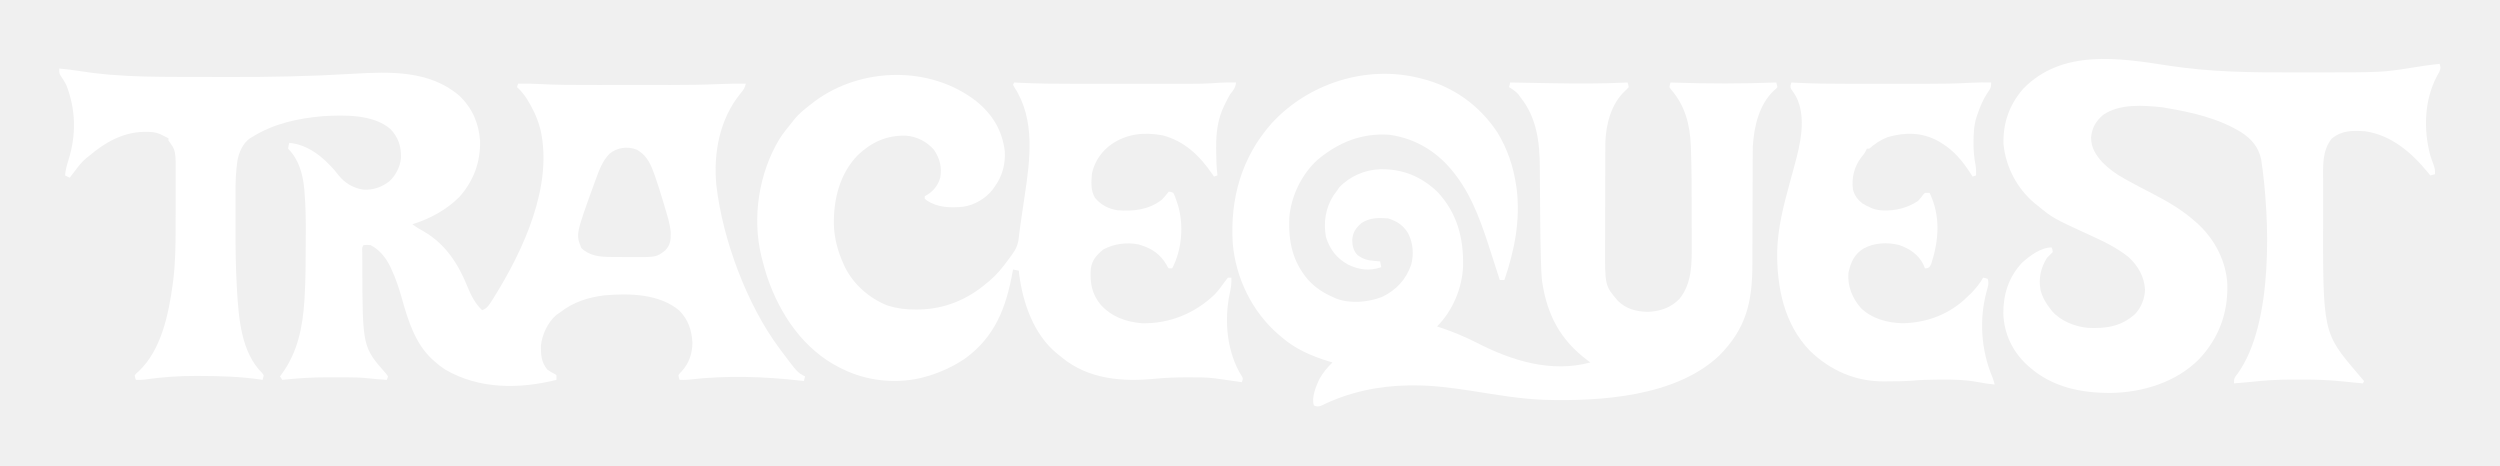
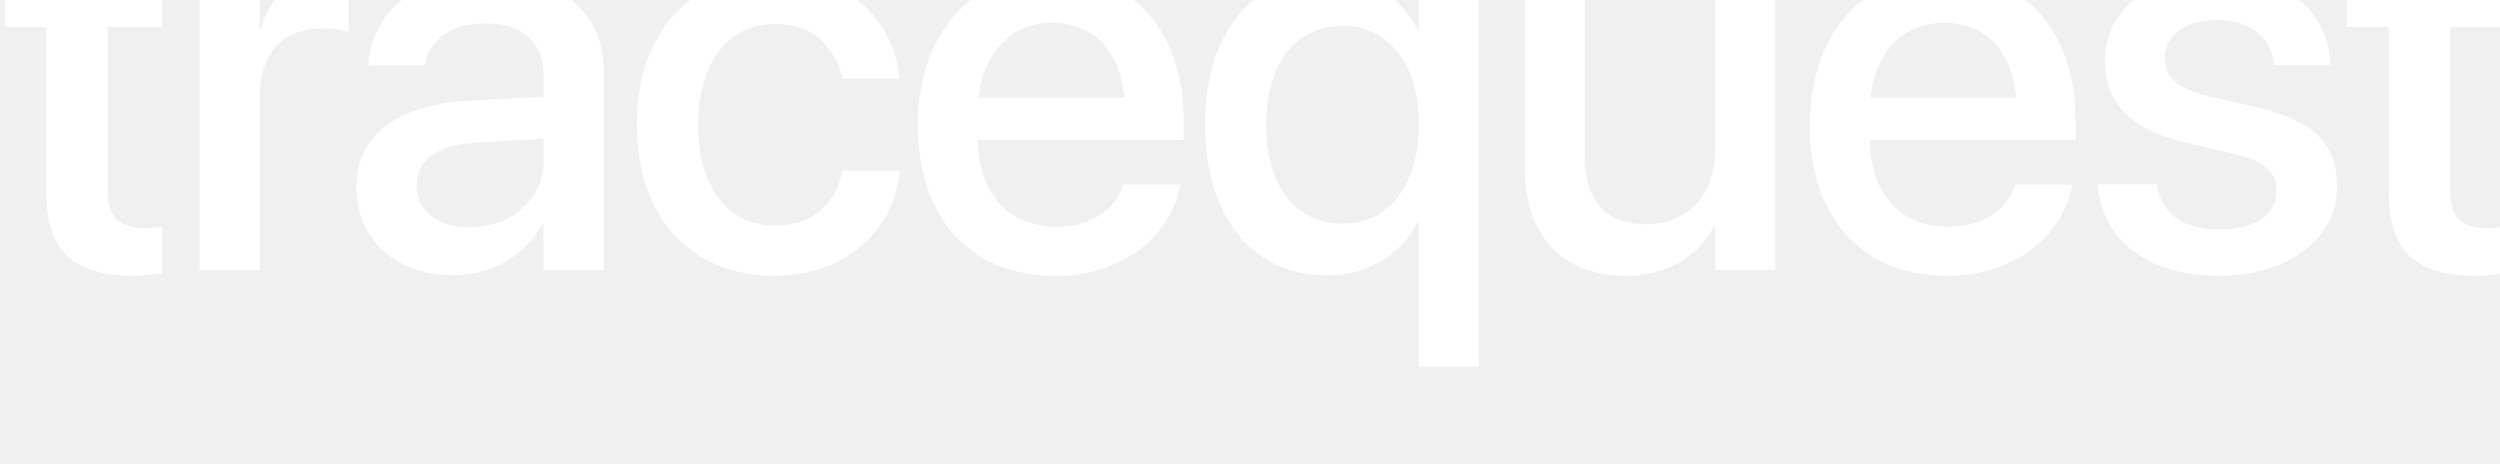
- <svg xmlns="http://www.w3.org/2000/svg" viewBox="0 0 2152 401" width="2152" height="401" fill="#ffffff">
-   <path d="M0 0 C35.41 5.46 70.39 5.92 106.16 5.79 C111.3 5.78 116.44 5.78 121.59 5.79 C183.91 5.83 183.91 5.83 211.39 1.41 C213.64 1.06 215.9 0.72 218.15 0.37 C218.66 0.29 218.66 0.29 221.24 -0.11 C225.19 -0.69 229.16 -1.12 233.14 -1.53 C234.14 1.61 234.24 2.23 232.84 5.43 C232.53 5.99 232.53 5.99 230.95 8.84 C220.05 29.31 219.15 54.47 224.97 76.66 C225.82 79.43 226.72 82.08 227.76 84.77 C228.98 88.05 229.46 90.04 229.14 93.47 C227.82 93.8 226.5 94.13 225.14 94.47 C224.8 94.06 224.8 94.06 223.12 91.98 C209.08 74.87 191.84 59.89 169.14 56.47 C158.13 55.8 149.13 55.52 140.26 62.84 C131.94 73.12 132.83 86.48 132.87 99.04 C132.87 100.66 132.87 102.27 132.86 103.88 C132.86 107.26 132.87 110.63 132.87 114.01 C132.89 118.24 132.88 122.46 132.87 126.69 C132.63 229.77 132.63 229.77 162.14 264.47 C162.72 265.16 163.31 265.86 163.91 266.57 C165.31 268.22 166.72 269.84 168.14 271.47 C167.81 272.13 167.48 272.79 167.14 273.47 C165.74 273.35 164.34 273.22 162.95 273.09 C161.97 273.01 160.99 272.92 159.98 272.83 C157.21 272.57 154.45 272.29 151.69 271.98 C139.45 270.66 127.35 270.15 115.05 270.21 C112.14 270.22 109.22 270.21 106.31 270.2 C94.22 270.19 82.34 270.9 70.33 272.24 C65.6 272.74 60.87 273.1 56.14 273.47 C56.14 269 56.56 268.54 59.2 265.22 C90.49 221.85 87.12 130.88 79.54 80.52 C77.17 70.02 71.39 63.22 62.45 57.36 C42.94 45.41 20.44 40.25 -1.86 36.47 C-2.98 36.27 -4.09 36.07 -5.24 35.86 C-21.59 34.1 -42.43 32.53 -56.55 42.41 C-62.97 47.94 -66.14 53.58 -66.88 62.01 C-66.81 70.82 -62.62 77.17 -56.86 83.47 C-51.17 89.07 -45.23 93.39 -38.24 97.22 C-37.79 97.47 -37.79 97.47 -35.52 98.75 C-28.77 102.5 -21.92 106.06 -15.05 109.59 C-1.36 116.66 11.63 124.12 23.14 134.47 C23.99 135.23 24.84 135.98 25.71 136.76 C39.87 150.07 49.5 168.69 50.42 188.25 C51.08 212.9 43.17 234.35 26.36 252.34 C6.77 272.42 -22.42 281.33 -49.92 281.71 C-75.41 281.79 -100.12 276.84 -119.86 259.47 C-120.24 259.14 -120.24 259.14 -122.13 257.48 C-134.67 245.78 -141.79 230.57 -142.4 213.52 C-142.55 196.96 -137.81 181.99 -126.35 169.68 C-119.54 163.62 -110.18 156.47 -100.86 156.47 C-100.05 158.16 -100.05 158.16 -99.86 160.47 C-101.51 162.16 -103.18 163.82 -104.86 165.47 C-110.18 173.99 -112.21 183.12 -110.4 193.02 C-108.74 199.34 -105.89 204.35 -101.86 209.47 C-101.39 210.09 -100.91 210.7 -100.41 211.34 C-92.83 219.93 -80.7 224.67 -69.47 225.69 C-54.01 226.44 -41.05 224.54 -29.12 213.91 C-23.72 208.29 -20.74 200.68 -20.43 192.91 C-21.07 181.61 -26.29 172.49 -34.49 164.84 C-44.86 156.51 -56.72 150.95 -68.74 145.47 C-99.6 131.32 -99.6 131.32 -112.86 120.47 C-113.73 119.78 -114.59 119.1 -115.48 118.39 C-130.62 105.67 -140.32 87.21 -142.25 67.52 C-142.77 49.43 -137.34 33.85 -125.49 20.09 C-92.19 -14.45 -42.91 -6.71 0 0 Z " transform="translate(1866.865,56.53072)" />
-   <path d="M0 0 C5.64 0.51 11.23 1.15 16.82 2.05 C25 3.38 33.18 4.4 41.44 5.12 C42.28 5.2 43.12 5.28 43.99 5.35 C63.46 6.96 82.93 7.17 102.45 7.2 C103.81 7.21 105.16 7.21 106.52 7.21 C112.93 7.23 119.34 7.23 125.75 7.24 C132.25 7.24 138.74 7.25 145.24 7.28 C181.3 7.42 217.11 6.68 253.12 4.49 C284.73 2.62 318.77 1.5 344.31 23.31 C355.51 33.97 361.09 46.78 362.24 62.18 C362.65 80.45 356.83 96.39 344.75 110.19 C333.73 121.47 319.01 129.42 304 134 C307.05 136.41 310.22 138.26 313.62 140.12 C332.75 151.21 343.63 168.38 351.63 188.35 C354.61 195.65 358.21 202.52 364 208 C368.56 206.5 370.5 202.79 372.94 198.94 C373.17 198.57 373.17 198.57 374.37 196.69 C399.38 156.54 425.11 101.4 414.31 52.94 C412.64 46.26 410.3 40.04 407 34 C406.45 32.97 405.9 31.94 405.34 30.88 C402.12 25.1 398.98 20.37 394 16 C394.33 15.01 394.66 14.02 395 13 C401.25 12.88 407.45 13 413.68 13.35 C427.79 14.14 441.88 14.15 456.01 14.13 C458.67 14.13 461.33 14.13 464 14.14 C469.55 14.14 475.1 14.14 480.65 14.13 C486.99 14.12 493.33 14.13 499.66 14.13 C505.18 14.14 510.7 14.14 516.22 14.13 C519.48 14.13 522.75 14.13 526.01 14.14 C540.26 14.15 554.48 13.98 568.72 13.35 C576.15 13.03 583.56 12.95 591 13 C590.2 16.72 588.88 18.6 586.38 21.5 C568.46 43.48 562.95 72.81 565.65 100.58 C571.12 147.36 591.87 203.24 620 241 C620.42 241.56 620.83 242.12 621.26 242.7 C635.54 261.77 635.54 261.77 642 265 C641.67 266.32 641.34 267.64 641 269 C640.24 268.91 639.47 268.82 638.68 268.72 C606.7 265.06 573.96 264.02 541.93 267.81 C539.28 268.07 536.66 268.07 534 268 C533.33 266.2 533.33 266.2 533 264 C534.07 262.36 534.07 262.36 535.69 260.75 C542.13 253.71 544.92 245.61 545.04 236.08 C544.45 225.1 541.48 216.27 533.74 208.29 C516.49 193.87 490.83 193.38 469.46 195.22 C455.27 196.92 442.28 201.07 431 210 C429.97 210.7 428.94 211.4 427.88 212.12 C420.52 218.43 415.66 228.97 414.63 238.39 C414.48 246.23 414.96 252.71 420 259 C422.08 260.56 424.07 261.76 426.43 262.87 C426.95 263.24 427.46 263.61 428 264 C428 265.32 428 266.64 428 268 C395.8 276 361.25 276.14 332 259 C328.77 256.88 325.86 254.6 323 252 C322.32 251.4 321.63 250.79 320.93 250.17 C306.21 236.4 300.22 216.66 294.92 197.84 C292.47 189.2 289.75 180.89 285.95 172.73 C285.79 172.39 285.79 172.39 284.97 170.64 C281.18 162.82 275.84 156.05 268 152 C264.75 151.75 264.75 151.75 262 152 C260.13 153.87 260.87 157.02 260.87 159.51 C260.87 160.18 260.86 160.85 260.86 161.53 C260.86 163.73 260.87 165.93 260.88 168.12 C260.88 168.87 260.88 169.62 260.88 170.39 C261.09 239.72 261.09 239.72 281.52 262.87 C282.01 263.57 282.5 264.28 283 265 C282.67 265.99 282.34 266.98 282 268 C280.04 267.86 278.08 267.71 276.12 267.56 C275.03 267.48 273.94 267.4 272.82 267.32 C270 267.08 267.2 266.8 264.39 266.49 C259.23 265.97 254.13 265.84 248.95 265.83 C248.02 265.83 247.09 265.83 246.13 265.82 C244.16 265.82 242.19 265.81 240.23 265.81 C237.3 265.81 234.37 265.79 231.44 265.78 C218.19 265.74 205.17 266.56 192 268 C191.67 267.5 191.67 267.5 190 265 C190.59 264.2 191.18 263.4 191.79 262.58 C205.22 244.09 209.57 222.51 211 200 C211.06 199.15 211.11 198.29 211.17 197.41 C212.15 181.41 212.12 165.36 212.18 149.34 C212.18 146.98 212.19 144.63 212.21 142.27 C212.27 130.27 212.13 118.35 211.13 106.38 C211.09 105.92 211.09 105.92 210.9 103.6 C209.7 90.87 206.28 78.28 197 69 C197.38 66.37 197.38 66.37 198 64 C214.1 65.4 227.13 76.14 237.32 87.98 C238.39 89.27 239.44 90.57 240.46 91.89 C245.73 98.57 253.45 103.16 261.98 104.25 C270.23 104.71 277.93 102.01 284.38 96.88 C289.89 91.63 293.52 84.34 294.2 76.74 C294.39 66.93 291.88 59.16 285 52 C270.23 39.32 245.32 39.91 227 41 C205.57 42.85 184.39 47.39 166 59 C165.37 59.37 164.74 59.75 164.09 60.13 C158.16 64.23 154.8 71.93 153.45 78.81 C151.96 88.49 151.71 97.91 151.73 107.67 C151.73 109.36 151.73 111.06 151.73 112.75 C151.73 116.29 151.73 119.83 151.74 123.37 C151.75 127.79 151.74 132.22 151.73 136.64 C151.69 154.03 151.88 171.37 152.9 188.73 C152.94 189.41 152.98 190.1 153.02 190.8 C154.45 214.88 156.6 244.37 174.78 262.25 C175.18 262.82 175.58 263.4 176 264 C175.58 266.11 175.58 266.11 175 268 C174.42 267.91 173.84 267.82 173.24 267.72 C155.94 265.16 138.78 264.67 121.31 264.62 C120.25 264.62 119.19 264.61 118.09 264.6 C103.02 264.52 88.38 265.59 73.46 267.73 C70.95 268.01 68.52 268.05 66 268 C65.29 266.21 65.29 266.21 65 264 C66.37 262.32 66.37 262.32 68.44 260.56 C87.91 242.21 94.25 211.05 97.69 185.5 C97.81 184.62 97.93 183.75 98.05 182.85 C99.94 167.81 100.16 152.66 100.17 137.53 C100.17 135.83 100.17 134.13 100.18 132.43 C100.18 128.91 100.19 125.39 100.19 121.87 C100.19 117.38 100.2 112.89 100.22 108.4 C100.23 104.91 100.23 101.41 100.23 97.92 C100.23 96.26 100.23 94.61 100.24 92.95 C100.34 70.45 100.34 70.45 94 62 C94 61.34 94 60.68 94 60 C92.68 59.31 91.34 58.65 90 58 C89.48 57.75 89.48 57.75 86.88 56.46 C82.75 54.71 79 54.46 74.56 54.5 C73.78 54.51 73 54.51 72.19 54.52 C54.6 55.04 39.1 63.73 26 75 C25.52 75.38 25.52 75.38 23.08 77.29 C19.56 80.22 16.88 83.67 14.12 87.31 C13.63 87.96 13.13 88.6 12.62 89.27 C11.41 90.84 10.2 92.42 9 94 C7.68 93.34 6.36 92.68 5 92 C5.43 87.33 6.52 83.16 7.94 78.69 C14.75 56.94 14.34 35.3 6 14 C4.5 11.22 2.94 8.61 1.14 6.02 C0 4 0 4 0 0 Z M473.73 73.29 C467.62 79.34 464.5 88.07 461.62 96 C461.44 96.51 461.44 96.51 460.49 99.08 C444.62 142.78 444.62 142.78 449.44 154.5 C456.47 161.36 465.46 162.15 474.82 162.2 C475.67 162.21 476.52 162.21 477.4 162.22 C479.2 162.23 481 162.24 482.81 162.24 C485.53 162.25 488.25 162.28 490.97 162.31 C514 162.45 514 162.45 521.62 156.56 C526.27 151.55 526.47 147.52 526.36 140.83 C525.68 133.56 523.49 126.72 521.38 119.75 C520.94 118.27 520.51 116.78 520.08 115.3 C517.86 107.72 515.45 100.21 512.86 92.75 C512.74 92.41 512.74 92.41 512.13 90.65 C509.41 83 506.08 75.47 499 71 C498.69 70.8 498.69 70.8 497.12 69.81 C489.16 66.77 480.39 67.87 473.73 73.29 Z " transform="translate(51,59)" />
-   <path d="M0 0 C0.7 0.17 1.4 0.33 2.11 0.5 C29.77 7.3 52.5 23.51 68.16 47.28 C76.48 61.01 81.63 76.15 84 92 C84.18 93.19 84.37 94.37 84.55 95.59 C87.82 122.79 82.73 148.4 74 174 C72.68 174 71.36 174 70 174 C69.61 172.78 69.21 171.55 68.81 170.29 C67.33 165.68 65.84 161.06 64.35 156.45 C63.71 154.47 63.07 152.49 62.43 150.5 C55.15 127.8 47.39 104.32 33 85 C32.35 84.13 31.71 83.26 31.04 82.37 C16.85 64.03 -1.82 52.29 -25 49 C-48.89 47.37 -68.88 55.52 -87.1 70.75 C-100.76 83.33 -109.73 102.08 -111.2 120.55 C-111.97 140.73 -108.49 158.09 -95.02 173.82 C-88.5 180.85 -81.82 185.18 -73 189 C-72.24 189.34 -71.49 189.69 -70.71 190.04 C-58.55 194.64 -43.24 193.2 -31.34 188.61 C-19.09 182.7 -10.8 173.76 -6.28 160.95 C-3.82 152.03 -4.62 142.17 -8.84 133.93 C-13.1 126.83 -18.25 123.58 -26 121 C-34.35 120.35 -41.84 120.28 -49 125 C-54.04 129.4 -56.45 132.92 -57.02 139.52 C-56.98 144.49 -55.95 149.07 -52.34 152.64 C-47.83 155.97 -43.9 157.1 -38.31 157.56 C-37.32 157.65 -36.32 157.73 -35.3 157.82 C-34.54 157.88 -33.78 157.94 -33 158 C-32.84 158.82 -32.84 158.82 -32 163 C-42.13 166.45 -50.98 165.37 -60.61 160.75 C-70.52 155.23 -76.06 147.91 -79.58 137.23 C-81.95 124.55 -80.01 111.9 -73 101.06 C-72.01 99.7 -71.01 98.34 -70 97 C-69.42 96.13 -68.85 95.27 -68.25 94.38 C-58.97 84.58 -45.99 79.06 -32.62 78.66 C-13.47 78.41 2.39 84.86 16.4 98.21 C33.53 116.6 39.05 138.34 38.38 162.77 C37.48 181.43 29.34 200.66 16 214 C16.54 214.18 17.08 214.36 17.64 214.54 C28.87 218.32 39.59 222.57 50.12 228 C80.27 243.49 114.11 254.11 148 245 C147.15 244.37 146.31 243.74 145.44 243.09 C122.14 225.6 110.82 204.25 106.48 175.54 C105.76 169.56 105.64 163.54 105.46 157.52 C105.45 157.19 105.45 157.19 105.4 155.51 C105.03 143.79 104.88 132.06 104.79 120.32 C104.77 118.62 104.76 116.92 104.75 115.22 C104.69 108.28 104.63 101.35 104.6 94.41 C104.58 90.08 104.54 85.75 104.5 81.42 C104.48 79.81 104.48 78.2 104.47 76.59 C104.42 55.34 101.7 34.07 88 17 C87.32 16.05 86.64 15.1 85.94 14.12 C83.58 11.54 80.97 9.83 78 8 C78.33 6.68 78.66 5.36 79 4 C79.76 4.01 80.53 4.03 81.31 4.04 C91 4.23 100.69 4.4 110.38 4.56 C110.76 4.57 110.76 4.57 112.7 4.6 C135.15 4.97 157.56 5.17 180 4 C180.63 5.86 180.63 5.86 181 8 C178.94 10.25 178.94 10.25 177.53 11.54 C165.75 22.8 161.5 39.78 160.9 55.58 C160.86 58.45 160.84 61.31 160.84 64.17 C160.83 65.25 160.83 66.33 160.82 67.45 C160.81 71 160.8 74.55 160.8 78.11 C160.79 79.33 160.79 80.55 160.79 81.81 C160.77 88.27 160.76 94.73 160.76 101.19 C160.75 107.83 160.73 114.47 160.7 121.12 C160.68 126.25 160.68 131.39 160.68 136.53 C160.67 138.97 160.67 141.42 160.65 143.87 C160.48 178.94 160.48 178.94 171.75 192.03 C178.78 198.94 187.45 201.19 197.12 201.44 C207.88 201.07 217.13 198.07 224.75 190.18 C235.79 176.49 235.3 158.99 235.23 142.3 C235.23 140.5 235.23 138.7 235.23 136.9 C235.23 133.14 235.22 129.38 235.21 125.61 C235.19 120.88 235.19 116.14 235.19 111.4 C235.19 94.72 235.16 78.05 234.57 61.38 C234.53 60.33 234.49 59.28 234.46 58.2 C233.71 40.3 229.53 24 217.56 10.19 C217.3 9.83 217.3 9.83 216 8 C216.4 5.86 216.4 5.86 217 4 C217.86 4.03 218.72 4.06 219.6 4.09 C249.12 5.11 278.49 5.12 308 4 C308.57 5.91 308.57 5.91 309 8 C307.85 9.43 307.85 9.43 306.06 10.88 C293.12 23.02 288.81 42.14 287.81 59.22 C287.74 62.54 287.72 65.85 287.73 69.17 C287.72 70.42 287.72 71.66 287.71 72.95 C287.7 75.63 287.7 78.31 287.7 80.99 C287.69 85.25 287.67 89.5 287.65 93.76 C287.61 104.33 287.57 114.9 287.55 125.46 C287.54 133.69 287.51 141.92 287.47 150.14 C287.45 153.67 287.44 157.2 287.44 160.74 C287.45 193.04 282.04 215.92 258.75 239.25 C221.25 274.48 156.62 278.61 108.07 277.16 C87.29 276.41 66.65 272.72 46.13 269.51 C29.12 266.87 12.06 264.59 -5.19 264.75 C-5.74 264.75 -5.74 264.75 -8.51 264.77 C-34.72 265.12 -60.38 270.67 -83.95 282.34 C-86.42 283.13 -87.63 283.05 -90 282 C-92.25 275.26 -88.27 265.75 -85.38 259.49 C-82.17 253.8 -78.69 249.5 -74 245 C-74.55 244.84 -74.55 244.84 -77.34 244 C-92.15 239.42 -106.26 233.36 -118 223 C-118.79 222.34 -119.59 221.67 -120.41 220.99 C-143.18 201.41 -157.43 172.13 -159.87 142.17 C-162.15 103.78 -152.29 68.51 -126.51 39.31 C-95.1 4.98 -45.41 -11.08 0 0 Z " transform="translate(1221,67)" />
-   <path d="M0 0 C14.03 11.32 22.58 25.34 24.65 43.39 C25.2 54.8 22.43 64.75 15.71 73.95 C15.49 74.27 15.49 74.27 14.37 75.88 C8.32 83.79 -1.45 89.52 -11.29 90.95 C-22.38 91.92 -32.99 91.78 -42.58 85.44 C-43.14 84.95 -43.71 84.46 -44.29 83.95 C-44.29 83.29 -44.29 82.63 -44.29 81.95 C-43.42 81.42 -42.56 80.88 -41.67 80.33 C-36.22 76.83 -32.49 71.79 -30.85 65.52 C-29.41 56.72 -31.35 49.36 -36.29 41.95 C-42.54 34.82 -51.08 30.41 -60.54 29.72 C-77.23 29.39 -89.85 35.18 -101.97 46.54 C-117.58 62.78 -122.83 84.51 -122.5 106.44 C-122.1 118.19 -119.13 129.25 -114.29 139.95 C-113.87 140.89 -113.45 141.82 -113.02 142.78 C-105.58 157.8 -91.84 169.88 -76.29 175.95 C-68.19 178.49 -60.57 179.48 -52.1 179.39 C-51.01 179.38 -49.92 179.37 -48.8 179.36 C-27.22 178.89 -7.74 170.94 8.71 156.95 C9.57 156.26 10.42 155.56 11.31 154.84 C17.7 149.43 22.72 143.32 27.57 136.54 C28.62 135.07 29.72 133.64 30.82 132.2 C34.26 127.42 36.05 123.5 36.67 117.61 C36.83 116.28 36.99 114.94 37.15 113.61 C37.23 112.87 37.32 112.14 37.41 111.38 C37.99 106.71 38.71 102.06 39.4 97.41 C39.71 95.33 40.02 93.24 40.33 91.16 C40.8 87.95 41.28 84.75 41.75 81.54 C46.39 50.42 51.09 16.05 32.97 -11.79 C32.55 -12.53 32.14 -13.28 31.71 -14.05 C32.04 -14.71 32.37 -15.37 32.71 -16.05 C34 -15.98 35.29 -15.9 36.62 -15.83 C52.92 -15 69.2 -14.9 85.52 -14.91 C89.3 -14.91 93.07 -14.91 96.85 -14.91 C103.18 -14.91 109.51 -14.91 115.84 -14.92 C123.11 -14.92 130.38 -14.92 137.64 -14.91 C143.95 -14.91 150.25 -14.91 156.56 -14.91 C160.29 -14.91 164.03 -14.91 167.77 -14.91 C195.7 -14.89 195.7 -14.89 209.23 -15.83 C214.06 -16.13 218.87 -16.14 223.71 -16.05 C223.2 -11.55 221.54 -9.49 218.71 -6.05 C217.23 -3.57 215.93 -1.01 214.65 1.58 C214.3 2.28 213.95 2.99 213.58 3.72 C207.94 15.38 206.53 26.79 206.58 39.64 C206.59 40.71 206.59 41.77 206.59 42.87 C206.63 49.94 206.85 56.93 207.71 63.95 C207.21 64.12 207.21 64.12 204.71 64.95 C204.29 64.33 203.86 63.7 203.42 63.05 C192.53 47.15 179.59 34.47 160.45 29.45 C144.81 26.6 130.23 27.88 116.71 36.95 C108.06 43.06 102.08 51.6 99.71 61.95 C99.05 69.14 98.38 76.96 102.33 83.31 C107.47 89.42 113.88 92.71 121.71 93.95 C135.47 94.98 148.45 93.62 159.71 84.95 C161.95 82.72 163.79 80.48 165.71 77.95 C167.54 78.03 167.54 78.03 169.71 78.95 C171.16 81.94 171.16 81.94 172.4 85.7 C172.61 86.32 172.61 86.32 173.66 89.44 C178.83 106.73 177.17 128 168.71 143.95 C167.72 143.95 166.73 143.95 165.71 143.95 C164.64 142.49 164.64 142.49 163.58 140.45 C158.46 131.83 151.2 126.85 141.71 123.95 C141.1 123.76 140.49 123.57 139.86 123.37 C129.45 121.35 118.75 122.7 109.46 127.7 C103.84 132.3 99.88 136.57 98.71 143.95 C97.77 155.86 99.4 165.79 107.09 175.18 C116.64 185.63 128.56 189.97 142.56 191.2 C166.17 191.76 188.11 182.81 205.08 166.63 C208.26 163.35 211 159.72 213.6 155.97 C214.58 154.58 215.64 153.26 216.71 151.95 C217.7 151.95 218.69 151.95 219.71 151.95 C219.86 156.85 219.34 161.01 218.21 165.77 C213.31 189.21 215.83 216.74 228.89 237.18 C229.71 238.95 229.71 238.95 228.71 241.95 C228.12 241.87 227.53 241.78 226.93 241.69 C224.21 241.3 221.49 240.91 218.77 240.52 C217.85 240.38 216.92 240.25 215.97 240.11 C213.22 239.71 210.46 239.33 207.71 238.95 C207.35 238.9 207.35 238.9 205.54 238.64 C198.25 237.69 190.93 237.76 183.58 237.77 C182.88 237.77 182.18 237.77 181.45 237.76 C172.36 237.77 163.39 238.06 154.33 238.95 C125.93 241.77 96.81 239.5 73.82 220.72 C73.47 220.43 73.47 220.43 71.71 218.95 C71.06 218.44 70.4 217.94 69.73 217.41 C49.63 201.14 40.21 173.9 37.02 149.08 C36.92 148.05 36.82 147.02 36.71 145.95 C35.06 145.62 33.41 145.29 31.71 144.95 C31.59 145.63 31.47 146.3 31.35 147 C25.78 177.7 16.33 202.81 -9.77 221.75 C-20.93 229.19 -33.28 234.7 -46.29 237.95 C-46.99 238.13 -47.7 238.31 -48.43 238.49 C-70.11 243.42 -94.36 240.71 -114.29 230.95 C-115.32 230.46 -116.36 229.97 -117.42 229.47 C-148.73 213.68 -169 183.52 -180.02 151 C-181.62 146.03 -183.01 141.02 -184.29 135.95 C-184.47 135.26 -184.65 134.57 -184.83 133.85 C-193.06 100.35 -187.11 62.14 -169.41 32.71 C-166.08 27.5 -162.21 22.72 -158.29 17.95 C-157.77 17.28 -157.25 16.6 -156.71 15.91 C-152.34 10.41 -146.82 6.22 -141.29 1.95 C-140.51 1.34 -139.73 0.73 -138.92 0.11 C-99 -29.45 -39.47 -30.72 0 0 Z " transform="translate(840.29,87.0459)" />
-   <path d="M0 0 C0.64 0.04 0.64 0.04 3.86 0.21 C18.93 1 33.96 1.15 49.04 1.13 C51.58 1.13 54.13 1.13 56.67 1.14 C61.96 1.14 67.26 1.14 72.55 1.13 C78.61 1.12 84.67 1.13 90.73 1.13 C96.63 1.14 102.54 1.14 108.45 1.13 C110.93 1.13 113.41 1.13 115.89 1.14 C128.89 1.15 141.83 1 154.81 0.22 C160.54 -0.11 166.26 -0.09 172 0 C172 4.51 171.33 5.37 168.81 8.94 C164.82 14.97 162.31 21.17 160 28 C159.76 28.69 159.53 29.38 159.29 30.1 C157.1 37.11 156.81 44.4 156.81 51.69 C156.81 52.08 156.81 52.08 156.81 54.05 C156.86 59.88 157.47 65.47 158.56 71.2 C159.03 74.18 159.07 77 159 80 C158.01 80.33 157.02 80.66 156 81 C155.53 80.25 155.05 79.5 154.57 78.73 C147.55 67.87 140.19 58.78 129 52 C128.61 51.76 128.61 51.76 126.64 50.57 C112.49 42.76 98.14 42.73 83 47 C76.79 49.42 71.98 52.64 67 57 C66.34 57 65.68 57 65 57 C64.73 57.59 64.46 58.18 64.18 58.78 C63.02 60.97 61.72 62.61 60.12 64.5 C54.1 72.45 51.72 82.13 53 92 C54.26 97.14 56.9 100.69 61 104 C66.08 107.01 71.03 109.63 77 110 C77.71 110.05 78.43 110.1 79.16 110.15 C89.57 110.57 100.31 107.85 109 102 C110.74 100.2 112.22 98.41 113.65 96.36 C114.09 95.91 114.54 95.46 115 95 C116.32 95 117.64 95 119 95 C128.54 115.01 127.09 135.52 120.41 156.18 C119 159 119 159 116.84 159.91 C116.23 159.94 115.62 159.97 115 160 C114.53 158.84 114.05 157.69 113.56 156.5 C109.15 147.84 101.61 142.96 92.6 139.85 C82.31 137.42 71.41 137.84 62 143 C53.88 148.18 51.19 154.74 49.12 163.88 C48.24 175.46 52.35 185.34 59.78 194.1 C69.5 203.46 82.74 206.94 95.88 207.25 C117.26 206.81 136.91 199.2 152 184 C152.89 183.18 153.77 182.35 154.69 181.5 C158.46 177.42 162.5 172.99 165 168 C166.94 168.31 166.94 168.31 169 169 C170.32 172.96 169.2 175.8 168.12 179.69 C161.5 203.89 163.31 230.31 172.95 253.4 C173.84 255.61 174.45 257.69 175 260 C170.01 259.52 165.15 258.85 160.23 257.84 C149.86 255.84 139.58 255.72 129.06 255.75 C128.31 255.75 127.56 255.75 126.78 255.75 C118.84 255.78 110.98 256.03 103.06 256.77 C97.45 257.19 91.82 257.22 86.19 257.24 C84.13 257.25 82.08 257.28 80.02 257.31 C55.33 257.51 33.65 248.03 16 231 C-6.2 208.04 -12.52 176.53 -12.21 145.66 C-11.75 125.5 -6.8 106.23 -1.52 86.88 C-1.3 86.06 -1.08 85.25 -0.85 84.41 C0.26 80.32 1.38 76.23 2.52 72.14 C7.65 53.61 13.31 30.06 4 12 C2.69 9.83 1.37 7.75 -0.14 5.72 C-1.27 3.45 -0.69 2.37 0 0 Z " transform="translate(1542,71)" />
+ <svg xmlns="http://www.w3.org/2000/svg" viewBox="0 0 442.18 81.82" width="442" height="82" fill="#ffffff">
+   <path d="M23.27 48.65Q15.66 48.65 11.93 45.21Q8.19 41.77 8.19 34.08L8.19 4.67L0.83 4.67L0.83 -3.72L8.19 -3.72L8.19 -17.09L19.04 -17.09L19.04 -3.72L28.68 -3.72L28.68 4.67L19.04 4.67L19.04 33.47Q19.04 37.38 20.75 38.82Q22.46 40.26 25.82 40.26Q26.66 40.26 27.38 40.18Q28.09 40.11 28.68 40.05L28.68 48.23Q27.74 48.37 26.32 48.51Q24.89 48.65 23.27 48.65ZM35.30 47.64L35.30 -3.72L45.91 -3.72L45.91 5.07L46.14 5.07Q47.37 0.52 50.48 -2.11Q53.59 -4.73 57.98 -4.73Q59.13 -4.73 60.10 -4.60Q61.06 -4.46 61.66 -4.31L61.66 5.52Q61.03 5.26 59.74 5.09Q58.45 4.91 56.89 4.91Q53.53 4.91 51.05 6.34Q48.57 7.77 47.24 10.49Q45.91 13.20 45.91 17.04L45.91 47.64ZM80.20 48.56Q75.10 48.56 71.23 46.61Q67.36 44.66 65.20 41.15Q63.04 37.65 63.04 33.05L63.04 32.96Q63.04 28.45 65.30 25.20Q67.55 21.94 71.83 20.05Q76.12 18.15 82.18 17.78L101.57 16.64L101.57 24.06L83.58 25.18Q78.86 25.46 76.29 27.43Q73.72 29.41 73.72 32.69L73.72 32.78Q73.72 36.15 76.28 38.11Q78.84 40.08 83.10 40.08Q86.81 40.08 89.75 38.55Q92.69 37.03 94.41 34.38Q96.14 31.72 96.14 28.41L96.14 13.10Q96.14 8.88 93.49 6.46Q90.84 4.03 85.93 4.03Q81.38 4.03 78.61 5.98Q75.84 7.93 75.18 11.03L75.09 11.48L65.11 11.48L65.16 10.92Q65.56 6.48 68.15 2.94Q70.74 -0.60 75.32 -2.66Q79.91 -4.73 86.21 -4.73Q92.50 -4.73 97.09 -2.63Q101.69 -0.53 104.22 3.28Q106.75 7.09 106.75 12.24L106.75 47.64L96.14 47.64L96.14 39.55L95.91 39.55Q94.43 42.29 92.04 44.32Q89.65 46.34 86.64 47.45Q83.63 48.56 80.20 48.56ZM137.03 48.65Q129.57 48.65 124.08 45.38Q118.60 42.11 115.63 36.10Q112.65 30.10 112.65 21.91L112.65 21.86Q112.65 13.72 115.67 7.74Q118.68 1.77 124.14 -1.48Q129.60 -4.73 136.92 -4.73Q143.55 -4.73 148.35 -2.19Q153.14 0.34 155.88 4.48Q158.62 8.62 159.06 13.45L159.09 13.82L148.98 13.82L148.89 13.42Q148.07 9.63 145.12 6.88Q142.17 4.13 137.00 4.13Q132.93 4.13 129.89 6.31Q126.85 8.48 125.16 12.47Q123.48 16.47 123.48 21.95L123.48 22.00Q123.48 27.61 125.18 31.59Q126.88 35.56 129.94 37.67Q133.00 39.79 137.07 39.79Q141.96 39.79 144.97 37.22Q147.99 34.65 148.93 30.50L149.02 30.09L159.18 30.09L159.13 30.43Q158.58 35.58 155.68 39.71Q152.77 43.83 148.01 46.24Q143.25 48.65 137.03 48.65ZM186.61 48.65Q179.07 48.65 173.63 45.40Q168.18 42.15 165.27 36.18Q162.35 30.22 162.35 22.12L162.35 22.07Q162.35 14.04 165.28 8.00Q168.22 1.97 173.53 -1.38Q178.85 -4.73 186.06 -4.73Q193.26 -4.73 198.48 -1.51Q203.70 1.71 206.51 7.53Q209.33 13.34 209.33 21.07L209.33 24.66L167.61 24.66L167.61 17.16L204.20 17.16L199.00 24.13L199.00 20.05Q199.00 14.62 197.35 11.04Q195.70 7.46 192.80 5.70Q189.90 3.93 186.11 3.93Q182.33 3.93 179.35 5.78Q176.37 7.62 174.66 11.22Q172.95 14.82 172.95 20.05L172.95 24.15Q172.95 29.14 174.65 32.68Q176.34 36.22 179.46 38.10Q182.57 39.98 186.84 39.98Q189.96 39.98 192.35 39.03Q194.75 38.07 196.33 36.47Q197.91 34.87 198.55 32.93L198.68 32.55L208.77 32.55L208.66 33.06Q208.03 36.10 206.28 38.90Q204.53 41.70 201.70 43.91Q198.87 46.12 195.08 47.38Q191.29 48.65 186.61 48.65ZM250.95 64.73L250.95 39.19L250.72 39.19Q249.26 42.06 246.88 44.16Q244.50 46.27 241.38 47.42Q238.27 48.57 234.56 48.57Q228.11 48.57 223.28 45.31Q218.45 42.06 215.80 36.06Q213.14 30.07 213.14 21.92L213.14 21.87Q213.14 13.71 215.85 7.78Q218.55 1.84 223.40 -1.40Q228.25 -4.65 234.76 -4.65Q238.41 -4.65 241.46 -3.44Q244.50 -2.22 246.85 -0.04Q249.20 2.14 250.71 5.08L250.95 5.08L250.95 -3.72L261.56 -3.72L261.56 64.73ZM237.54 39.47Q241.57 39.47 244.58 37.32Q247.59 35.17 249.28 31.20Q250.97 27.24 250.97 21.93L250.97 21.88Q250.97 16.56 249.28 12.65Q247.58 8.75 244.56 6.60Q241.53 4.44 237.54 4.44Q233.40 4.44 230.33 6.58Q227.27 8.71 225.62 12.61Q223.96 16.52 223.96 21.87L223.96 21.92Q223.96 27.34 225.61 31.29Q227.26 35.23 230.33 37.35Q233.40 39.47 237.54 39.47ZM287.42 48.65Q281.79 48.65 277.81 46.33Q273.84 44.01 271.76 39.72Q269.67 35.43 269.67 29.54L269.67 -3.72L280.28 -3.72L280.28 27.50Q280.28 33.31 283.00 36.43Q285.72 39.55 291.19 39.55Q293.99 39.55 296.22 38.60Q298.46 37.64 300.07 35.90Q301.69 34.15 302.54 31.68Q303.40 29.22 303.40 26.24L303.40 -3.72L314.01 -3.72L314.01 47.64L303.40 47.64L303.40 39.90L303.17 39.90Q301.81 42.48 299.62 44.45Q297.43 46.43 294.37 47.54Q291.32 48.65 287.42 48.65ZM344.37 48.65Q336.82 48.65 331.38 45.40Q325.94 42.15 323.03 36.18Q320.11 30.22 320.11 22.12L320.11 22.07Q320.11 14.04 323.04 8.00Q325.97 1.97 331.29 -1.38Q336.61 -4.73 343.81 -4.73Q351.02 -4.73 356.24 -1.51Q361.46 1.71 364.27 7.53Q367.09 13.34 367.09 21.07L367.09 24.66L325.37 24.66L325.37 17.16L361.96 17.16L356.75 24.13L356.75 20.05Q356.75 14.62 355.11 11.04Q353.46 7.46 350.56 5.70Q347.66 3.93 343.87 3.93Q340.09 3.93 337.11 5.78Q334.13 7.62 332.42 11.22Q330.71 14.82 330.71 20.05L330.71 24.15Q330.71 29.14 332.40 32.68Q334.10 36.22 337.21 38.10Q340.33 39.98 344.60 39.98Q347.72 39.98 350.11 39.03Q352.51 38.07 354.09 36.47Q355.66 34.87 356.31 32.93L356.44 32.55L366.52 32.55L366.42 33.06Q365.79 36.10 364.04 38.90Q362.29 41.70 359.46 43.91Q356.63 46.12 352.84 47.38Q349.05 48.65 344.37 48.65ZM392.48 48.65Q386.06 48.65 381.44 46.68Q376.83 44.71 374.19 41.17Q371.56 37.64 371.00 32.94L370.96 32.50L381.44 32.50L381.54 32.97Q382.28 36.51 384.98 38.49Q387.68 40.47 392.52 40.47Q395.71 40.47 397.96 39.65Q400.21 38.84 401.42 37.32Q402.64 35.80 402.64 33.73L402.64 33.68Q402.64 31.18 401.03 29.66Q399.43 28.14 395.27 27.14L386.90 25.22Q382.01 24.08 378.77 22.15Q375.53 20.21 373.91 17.38Q372.30 14.55 372.30 10.80L372.30 10.75Q372.30 6.13 374.78 2.65Q377.27 -0.83 381.76 -2.78Q386.25 -4.73 392.15 -4.73Q398.22 -4.73 402.62 -2.66Q407.01 -0.59 409.47 2.94Q411.92 6.46 412.16 10.83L412.20 11.41L402.25 11.41L402.20 11.05Q401.77 7.67 399.19 5.56Q396.61 3.45 392.15 3.45Q389.30 3.45 387.22 4.29Q385.13 5.13 384.02 6.65Q382.90 8.17 382.90 10.22L382.90 10.27Q382.90 11.84 383.66 13.10Q384.42 14.37 386.10 15.31Q387.79 16.24 390.51 16.89L398.88 18.82Q404.13 20.01 407.31 21.88Q410.49 23.75 411.93 26.41Q413.37 29.08 413.37 32.78L413.37 32.83Q413.37 37.53 410.68 41.09Q407.99 44.66 403.26 46.65Q398.54 48.65 392.48 48.65ZM437.60 48.65Q429.99 48.65 426.26 45.21Q422.52 41.77 422.52 34.08L422.52 4.67L415.16 4.67L415.16 -3.72L422.52 -3.72L422.52 -17.09L433.37 -17.09L433.37 -3.72L443.00 -3.72L443.00 4.67L433.37 4.67L433.37 33.47Q433.37 37.38 435.08 38.82Q436.79 40.26 440.15 40.26Q440.99 40.26 441.71 40.18Q442.42 40.11 443.00 40.05L443.00 48.23Q442.07 48.37 440.65 48.51Q439.22 48.65 437.60 48.65Z" />
</svg>
